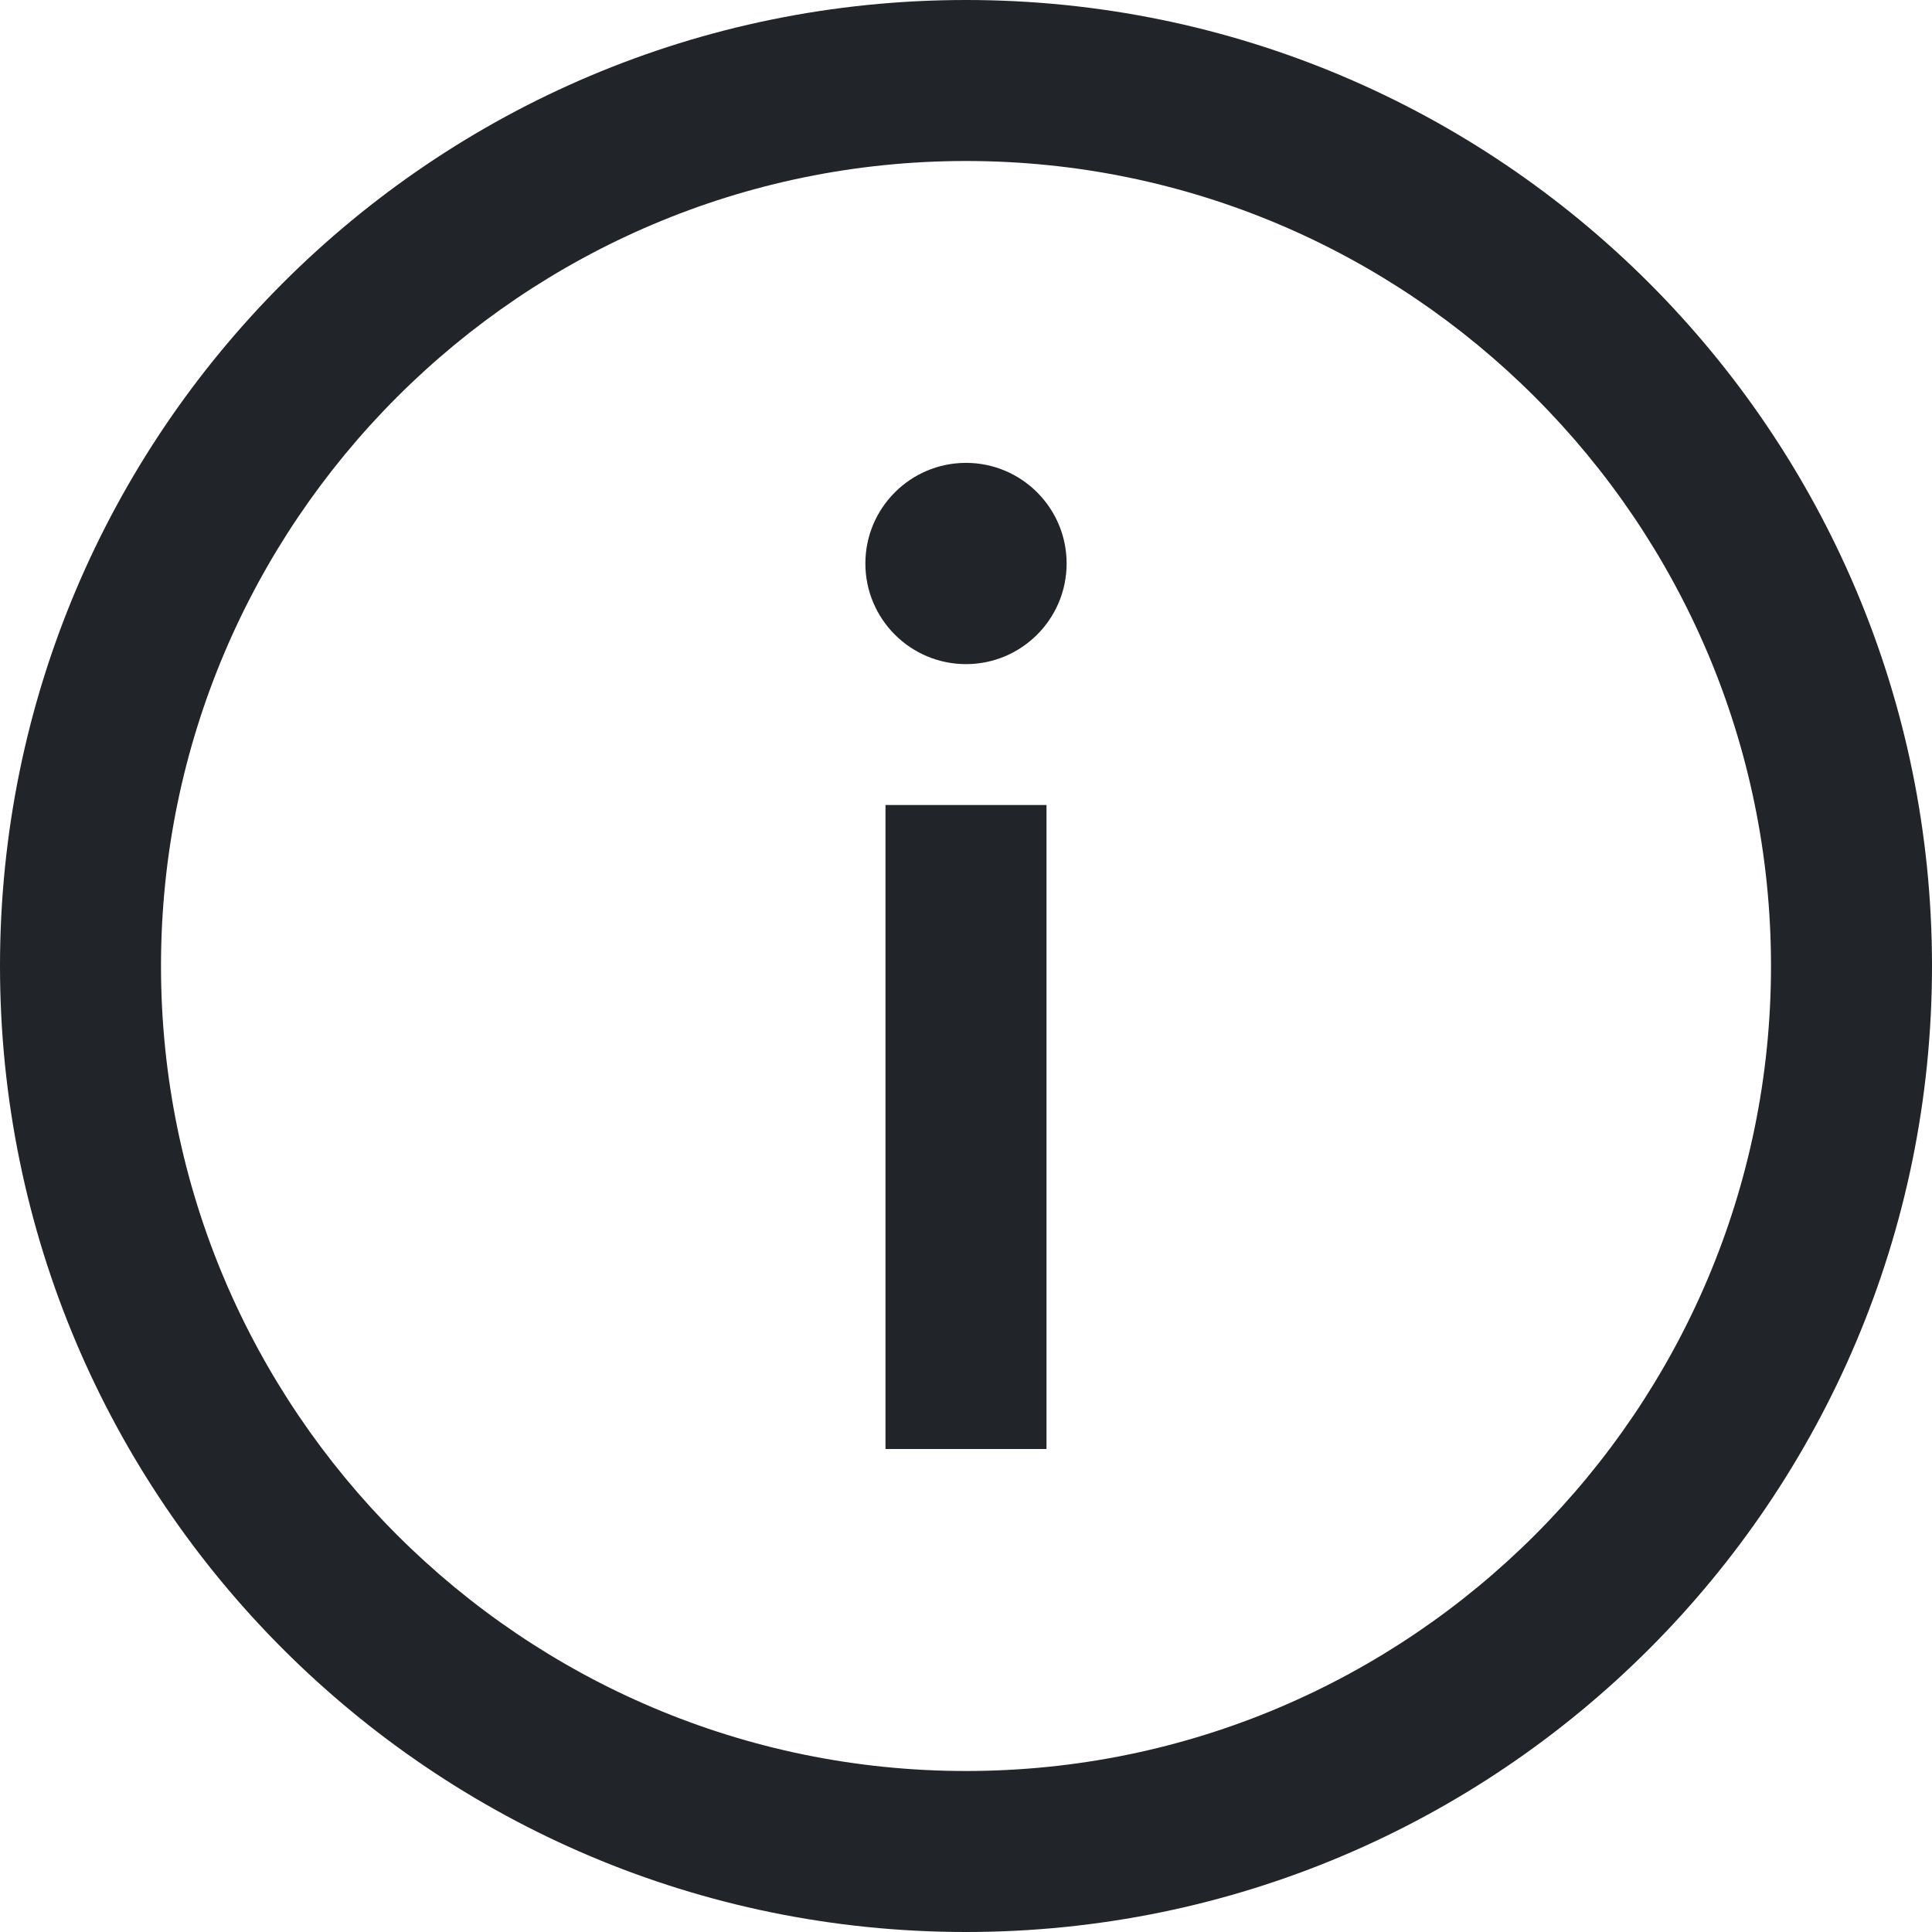
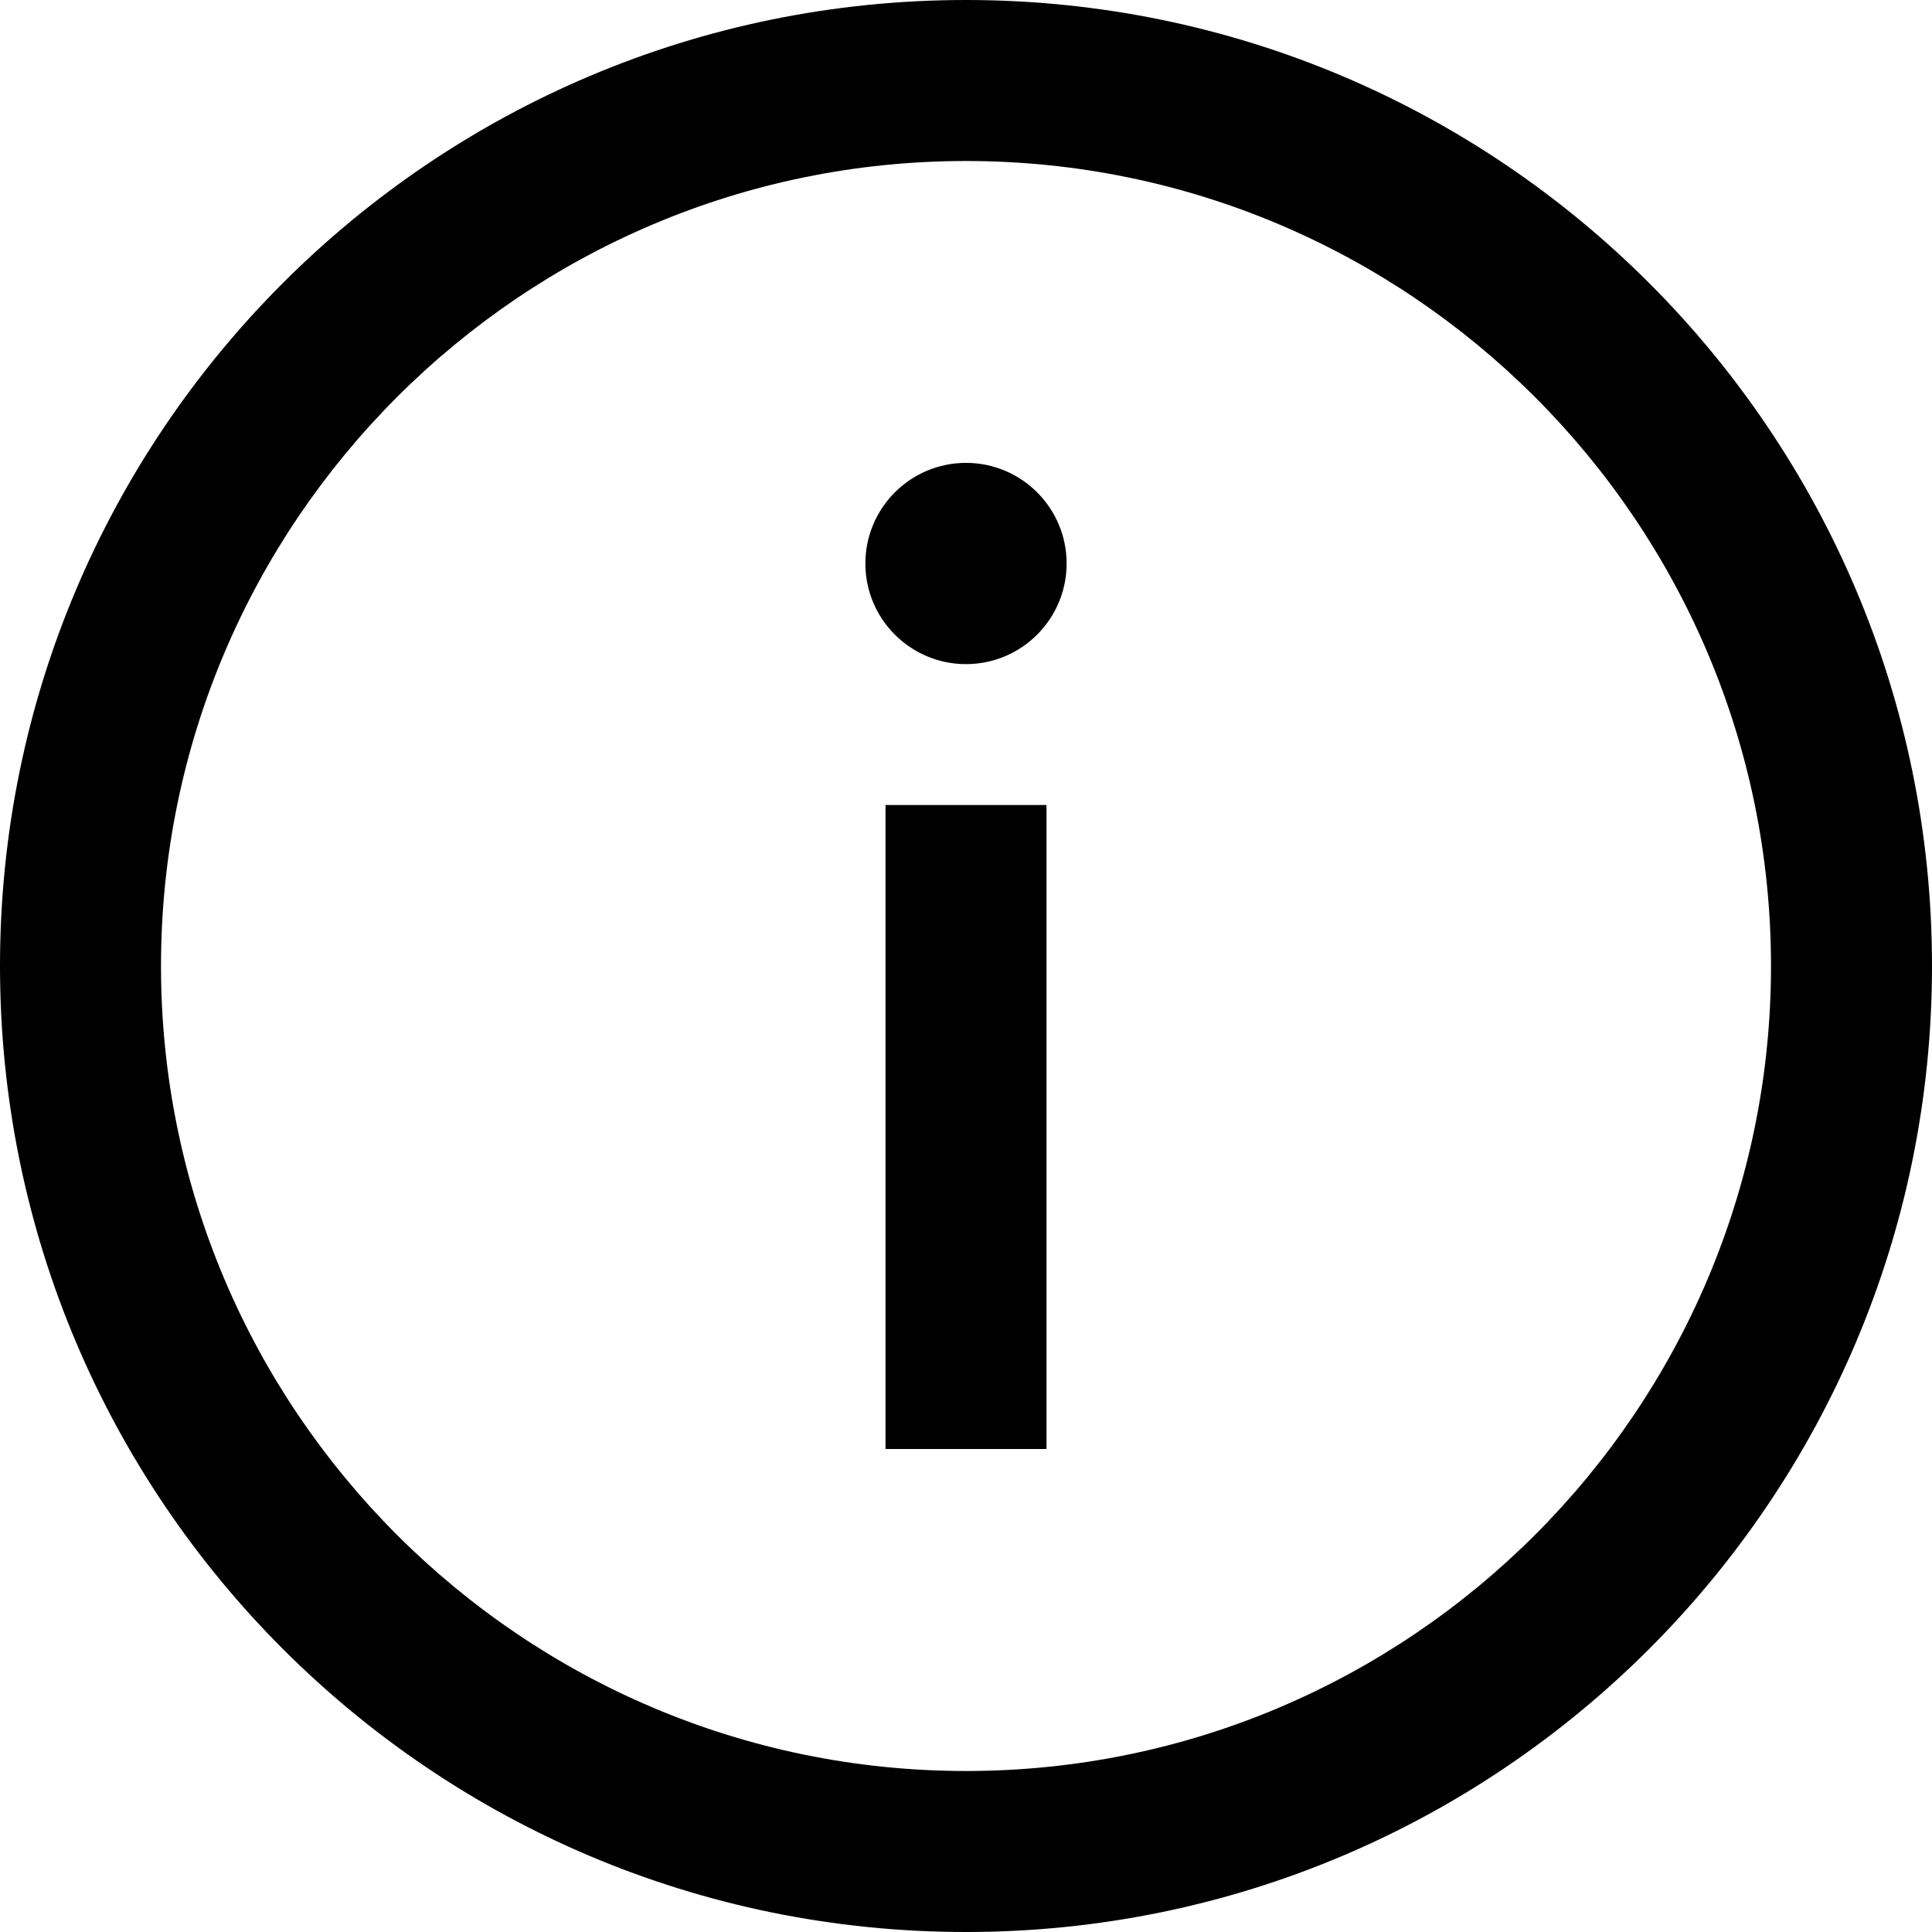
<svg xmlns="http://www.w3.org/2000/svg" width="24" height="24" viewBox="0 0 24 24">
-   <path fill="#212529" d="M12 2c5.514 0 10 4.486 10 10s-4.486 10-10 10-10-4.486-10-10 4.486-10 10-10zm0-2c-6.627 0-12 5.373-12 12s5.373 12 12 12 12-5.373 12-12-5.373-12-12-12zm1 18h-2v-8h2v8zm-1-12.25c.69 0 1.25.56 1.25 1.25s-.56 1.25-1.25 1.25-1.25-.56-1.25-1.25.56-1.25 1.25-1.25z" />
+   <path fill="currentColor" d="M12 2c5.514 0 10 4.486 10 10s-4.486 10-10 10-10-4.486-10-10 4.486-10 10-10zm0-2c-6.627 0-12 5.373-12 12s5.373 12 12 12 12-5.373 12-12-5.373-12-12-12zm1 18h-2v-8h2v8zm-1-12.25c.69 0 1.25.56 1.25 1.25s-.56 1.25-1.25 1.25-1.25-.56-1.25-1.25.56-1.25 1.25-1.25z" />
</svg>
